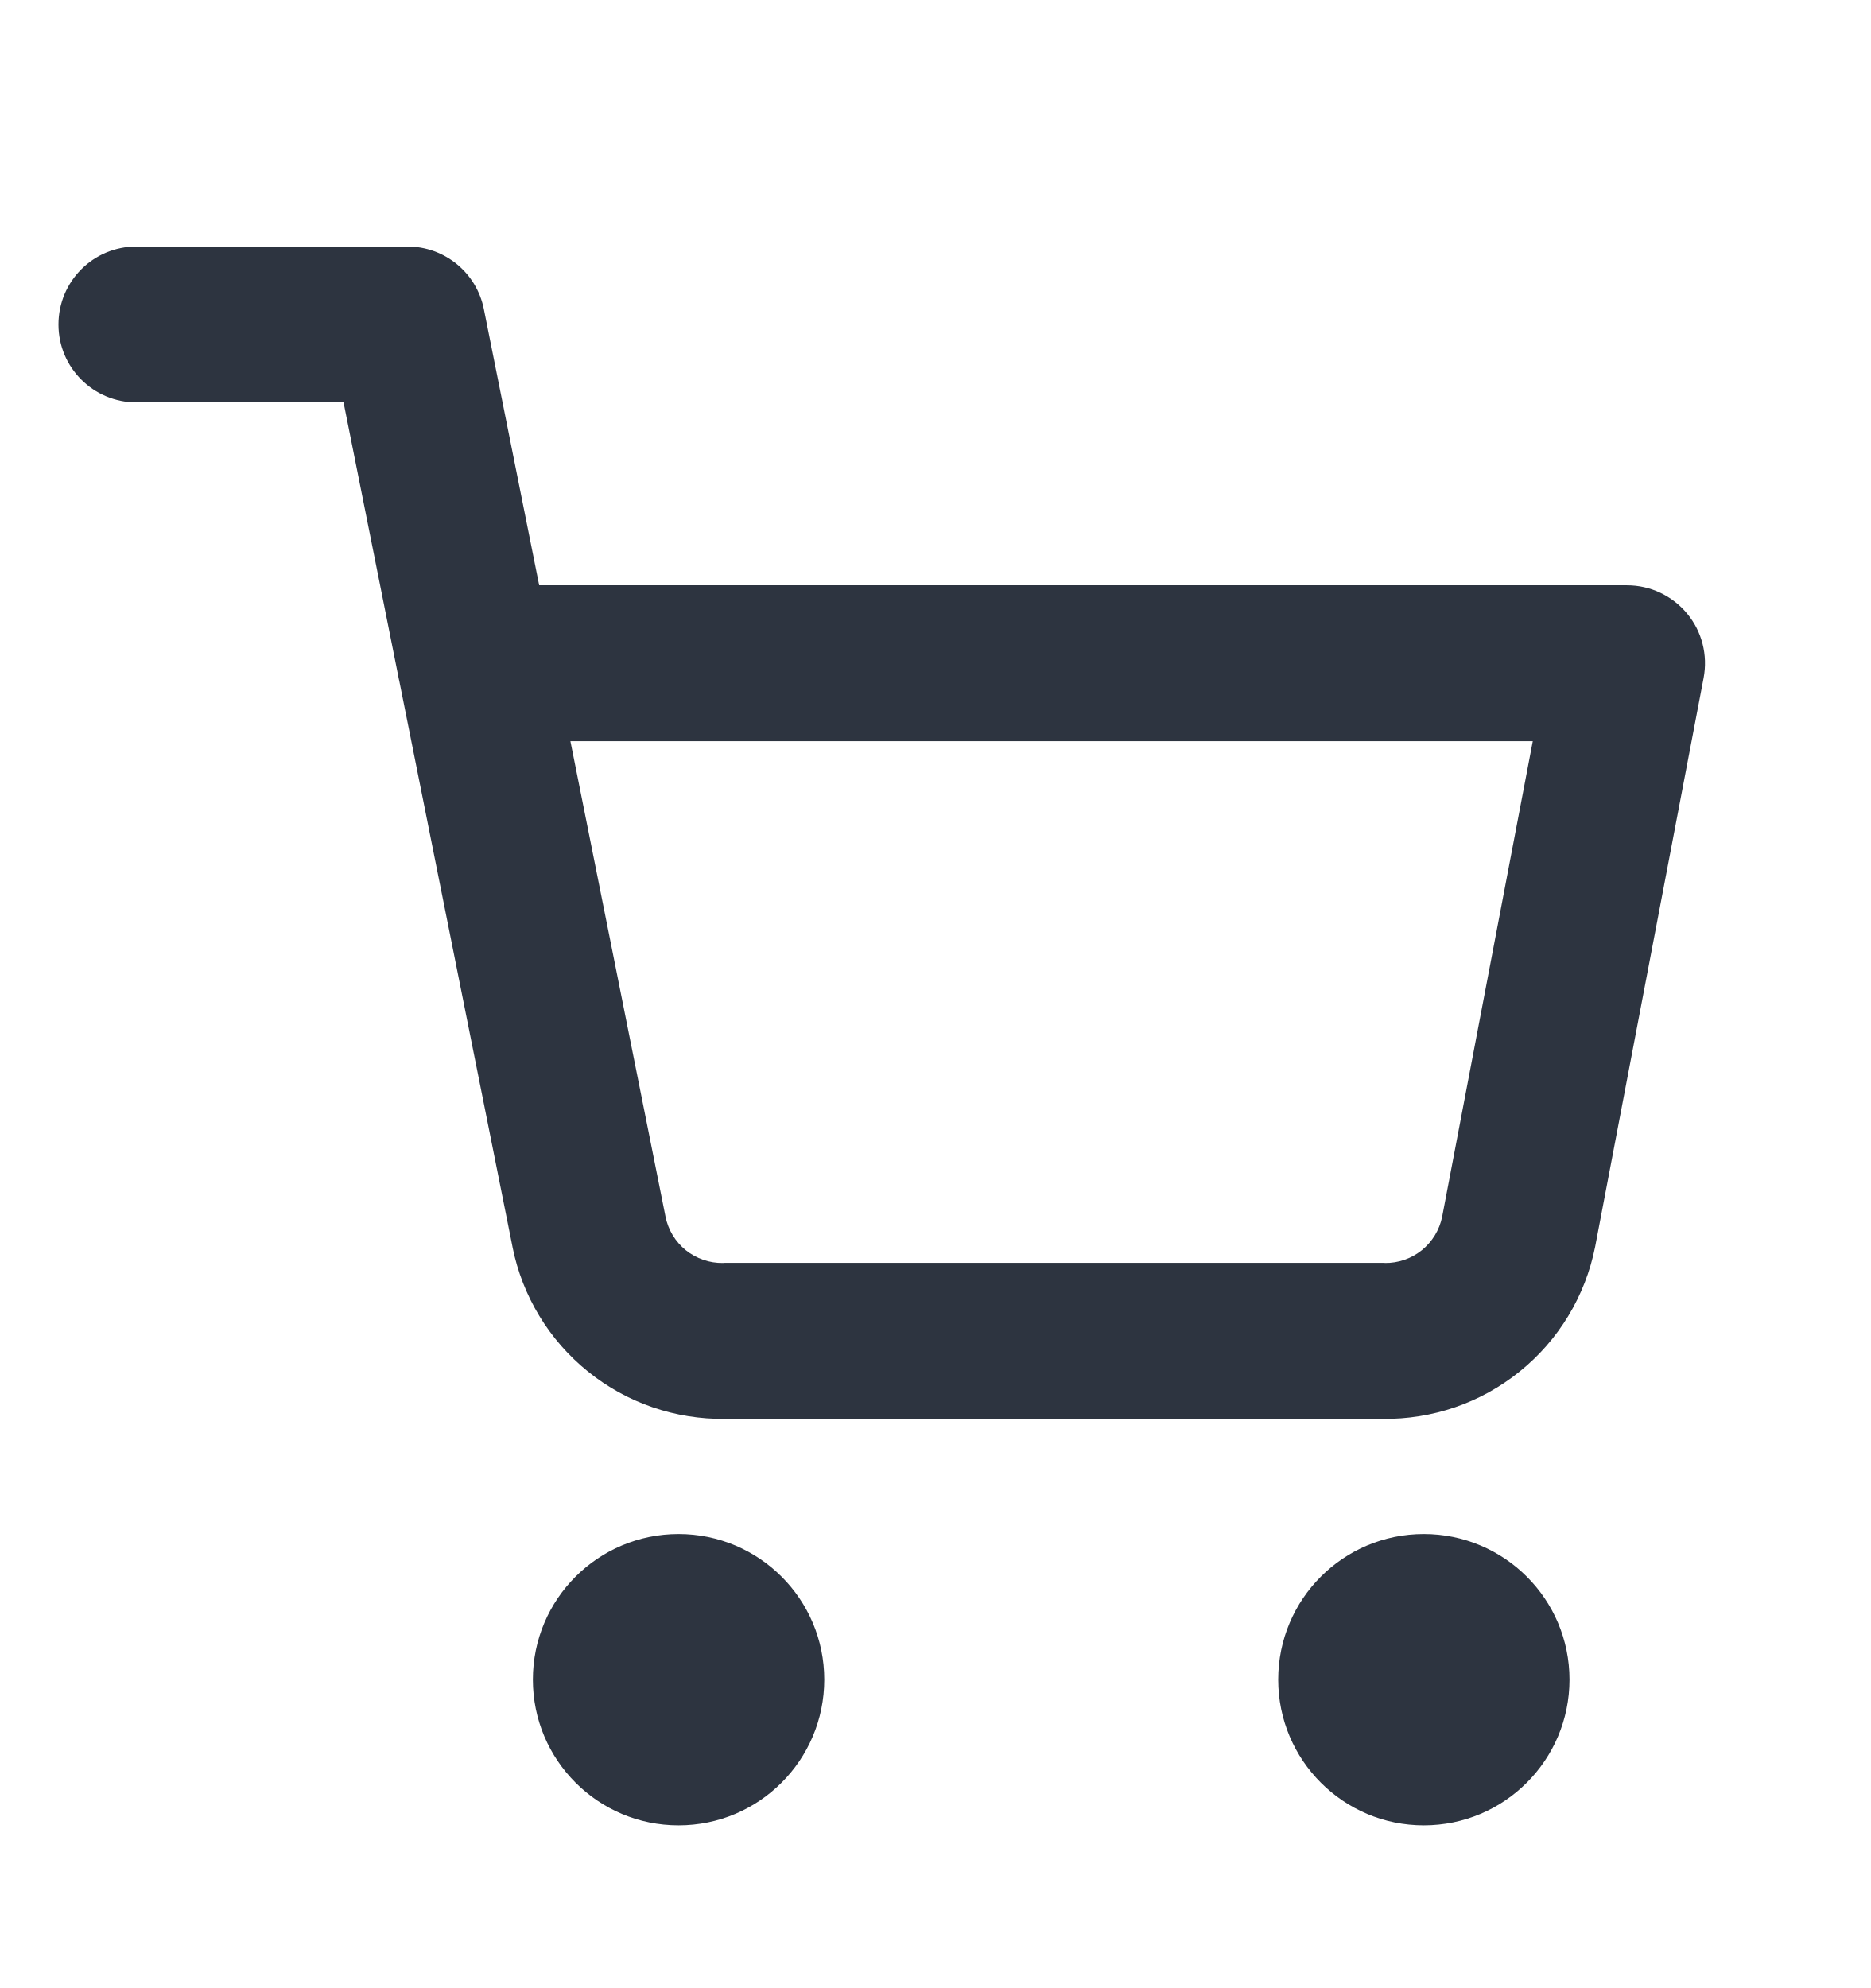
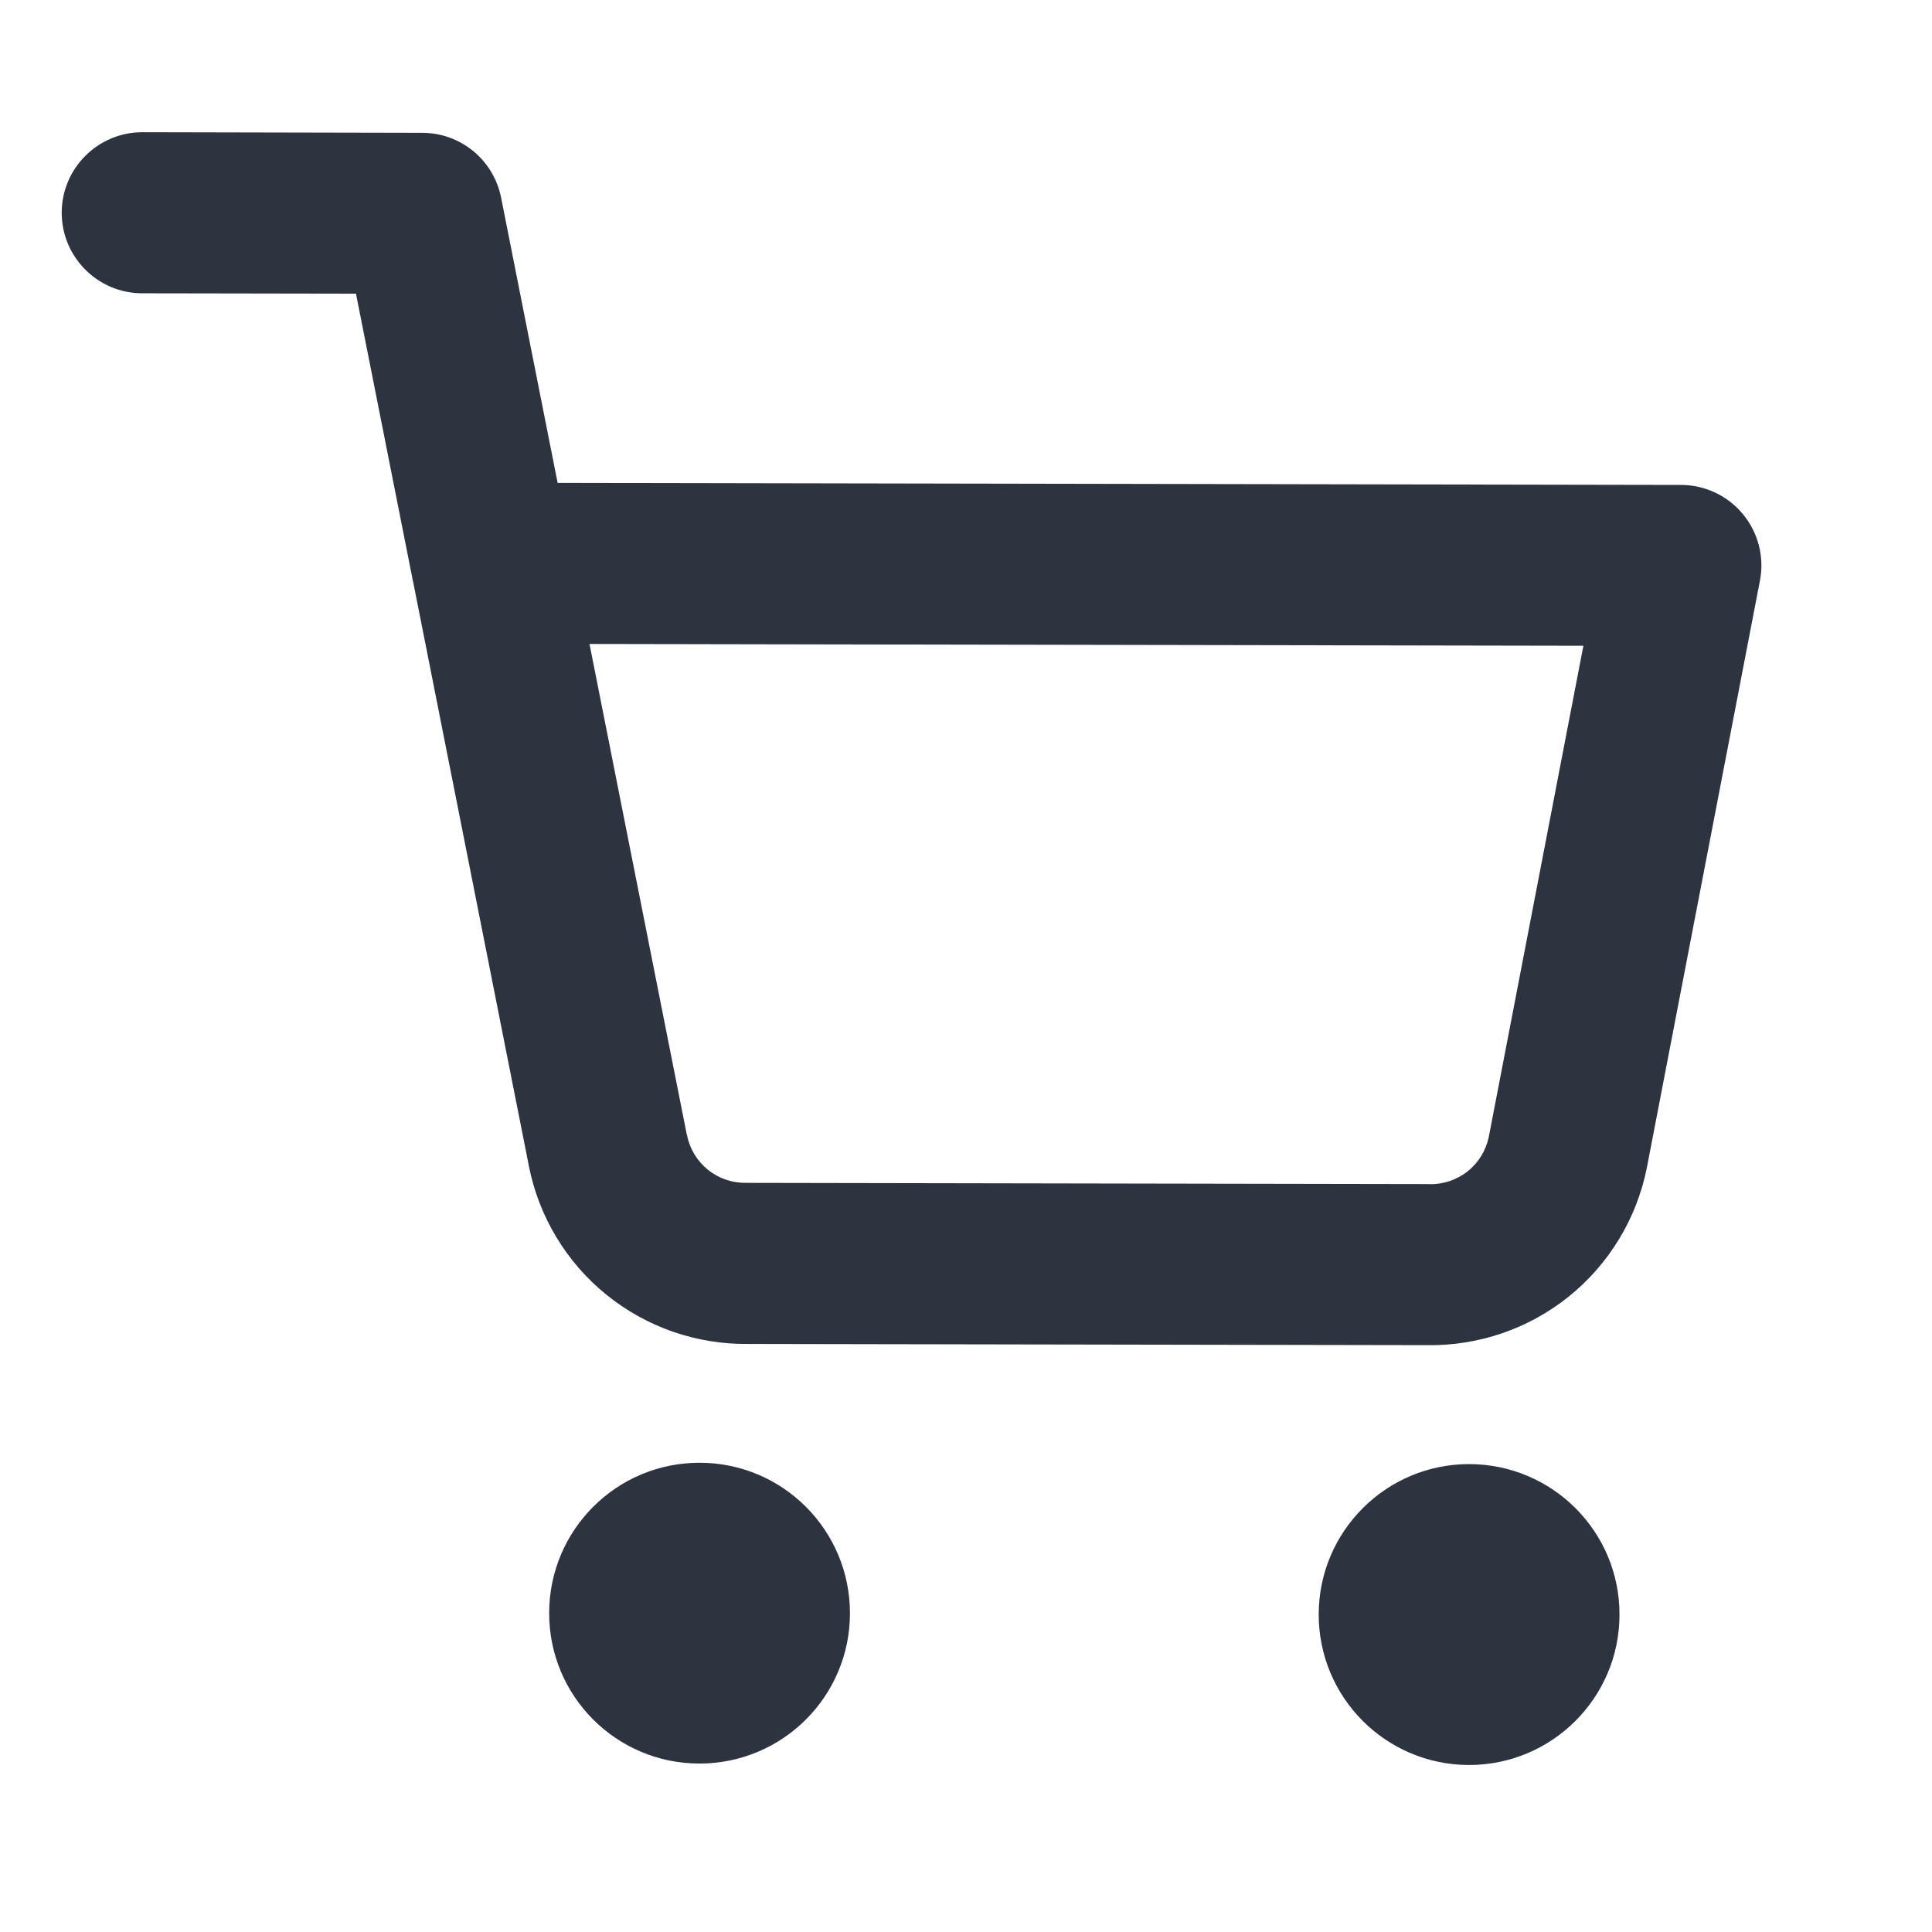
- <svg xmlns="http://www.w3.org/2000/svg" width="16" height="17" viewBox="0 0 16 17" fill="none">
-   <path fill-rule="evenodd" clip-rule="evenodd" d="M1.167 2.108C0.798 2.108 0.5 2.406 0.5 2.775C0.5 3.143 0.798 3.441 1.167 3.441H2.938L3.405 5.777C3.408 5.795 3.412 5.812 3.416 5.83L4.383 10.663L4.383 10.664C4.467 11.084 4.696 11.461 5.029 11.729C5.361 11.997 5.776 12.139 6.202 12.133H11.822C12.248 12.139 12.663 11.997 12.995 11.729C13.329 11.461 13.557 11.083 13.641 10.663L13.641 10.663L13.642 10.658L14.569 5.797C14.606 5.601 14.555 5.4 14.428 5.247C14.301 5.094 14.113 5.005 13.914 5.005H4.611L4.138 2.644C4.076 2.332 3.802 2.108 3.484 2.108H1.167ZM5.691 10.402L4.878 6.338H13.108L12.333 10.405C12.31 10.518 12.248 10.619 12.159 10.691C12.069 10.763 11.957 10.802 11.841 10.8L11.841 10.799H11.828H6.196V10.799L6.183 10.8C6.068 10.802 5.955 10.763 5.865 10.691C5.775 10.618 5.714 10.517 5.691 10.403L5.691 10.402ZM4.557 14.363C4.557 13.675 5.115 13.118 5.803 13.118C6.491 13.118 7.049 13.675 7.049 14.363C7.049 15.051 6.491 15.609 5.803 15.609C5.115 15.609 4.557 15.051 4.557 14.363ZM10.931 14.363C10.931 13.675 11.488 13.118 12.176 13.118C12.864 13.118 13.422 13.675 13.422 14.363C13.422 15.051 12.864 15.609 12.176 15.609C11.488 15.609 10.931 15.051 10.931 14.363Z" fill="#2D3440" />
+ <svg xmlns="http://www.w3.org/2000/svg" width="16px" height="16px" viewBox="0 0 16 16" version="1.1">
+   <path id="Путь" d="M1.179 1.095 C0.811 1.095 0.512 1.393 0.511 1.761 0.511 2.129 0.809 2.428 1.177 2.429 L2.948 2.432 3.411 4.768 C3.414 4.786 3.418 4.804 3.422 4.821 L4.38 9.656 4.38 9.657 C4.463 10.077 4.691 10.455 5.024 10.724 5.356 10.992 5.77 11.135 6.196 11.13 L11.817 11.14 C12.243 11.147 12.658 11.005 12.99 10.739 13.324 10.471 13.554 10.093 13.638 9.673 L13.639 9.668 14.575 4.809 C14.613 4.614 14.561 4.412 14.435 4.259 14.308 4.105 14.12 4.016 13.921 4.016 L4.618 3.999 4.15 1.637 C4.088 1.325 3.815 1.1 3.497 1.1 Z M5.688 9.398 L4.882 5.333 13.113 5.348 12.33 9.413 C12.307 9.526 12.246 9.627 12.156 9.699 12.066 9.771 11.953 9.809 11.838 9.807 L11.838 9.806 11.825 9.806 6.193 9.796 6.193 9.796 6.18 9.796 C6.065 9.798 5.952 9.76 5.862 9.687 5.772 9.614 5.711 9.512 5.689 9.399 Z M4.548 13.357 C4.549 12.669 5.108 12.112 5.796 12.114 6.484 12.115 7.04 12.674 7.039 13.362 7.038 14.05 6.479 14.606 5.791 14.605 5.103 14.604 4.546 14.045 4.548 13.357 Z M10.921 13.369 C10.922 12.681 11.481 12.124 12.169 12.125 12.857 12.127 13.414 12.685 13.412 13.373 13.411 14.061 12.852 14.618 12.164 14.617 11.476 14.615 10.92 14.057 10.921 13.369 Z" fill="#2d3440" fill-opacity="1" stroke="none" />
</svg>
